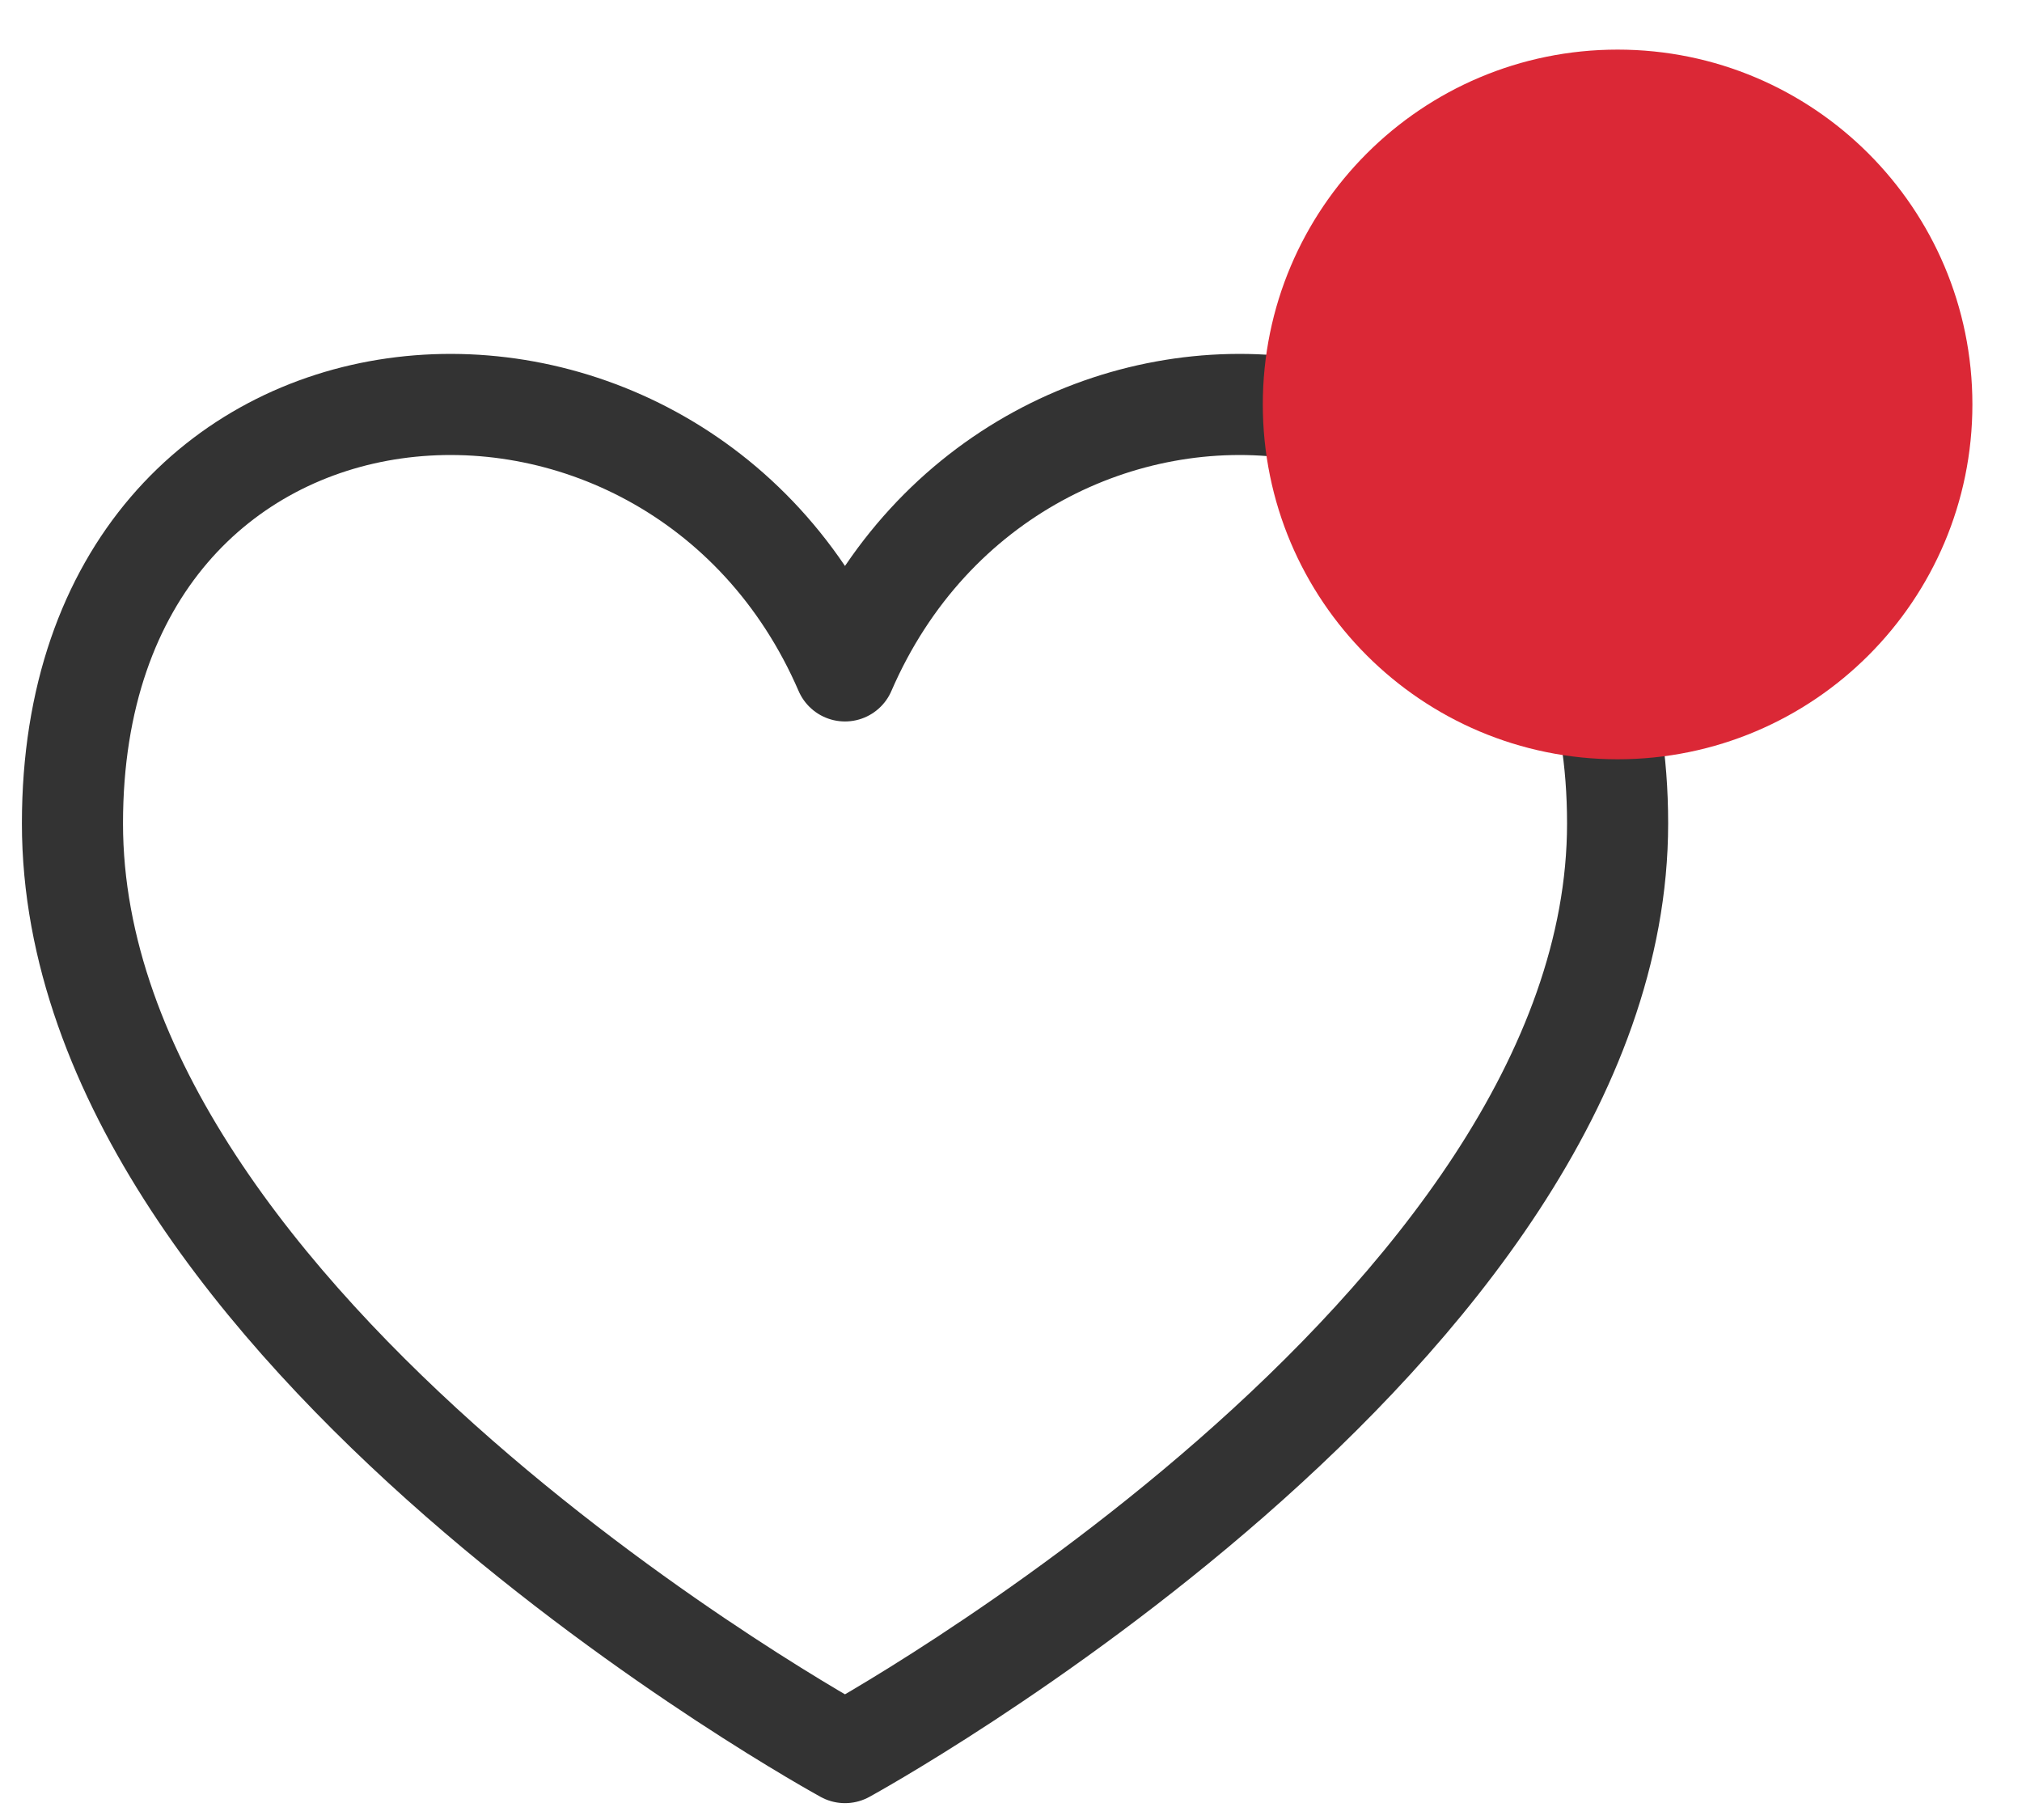
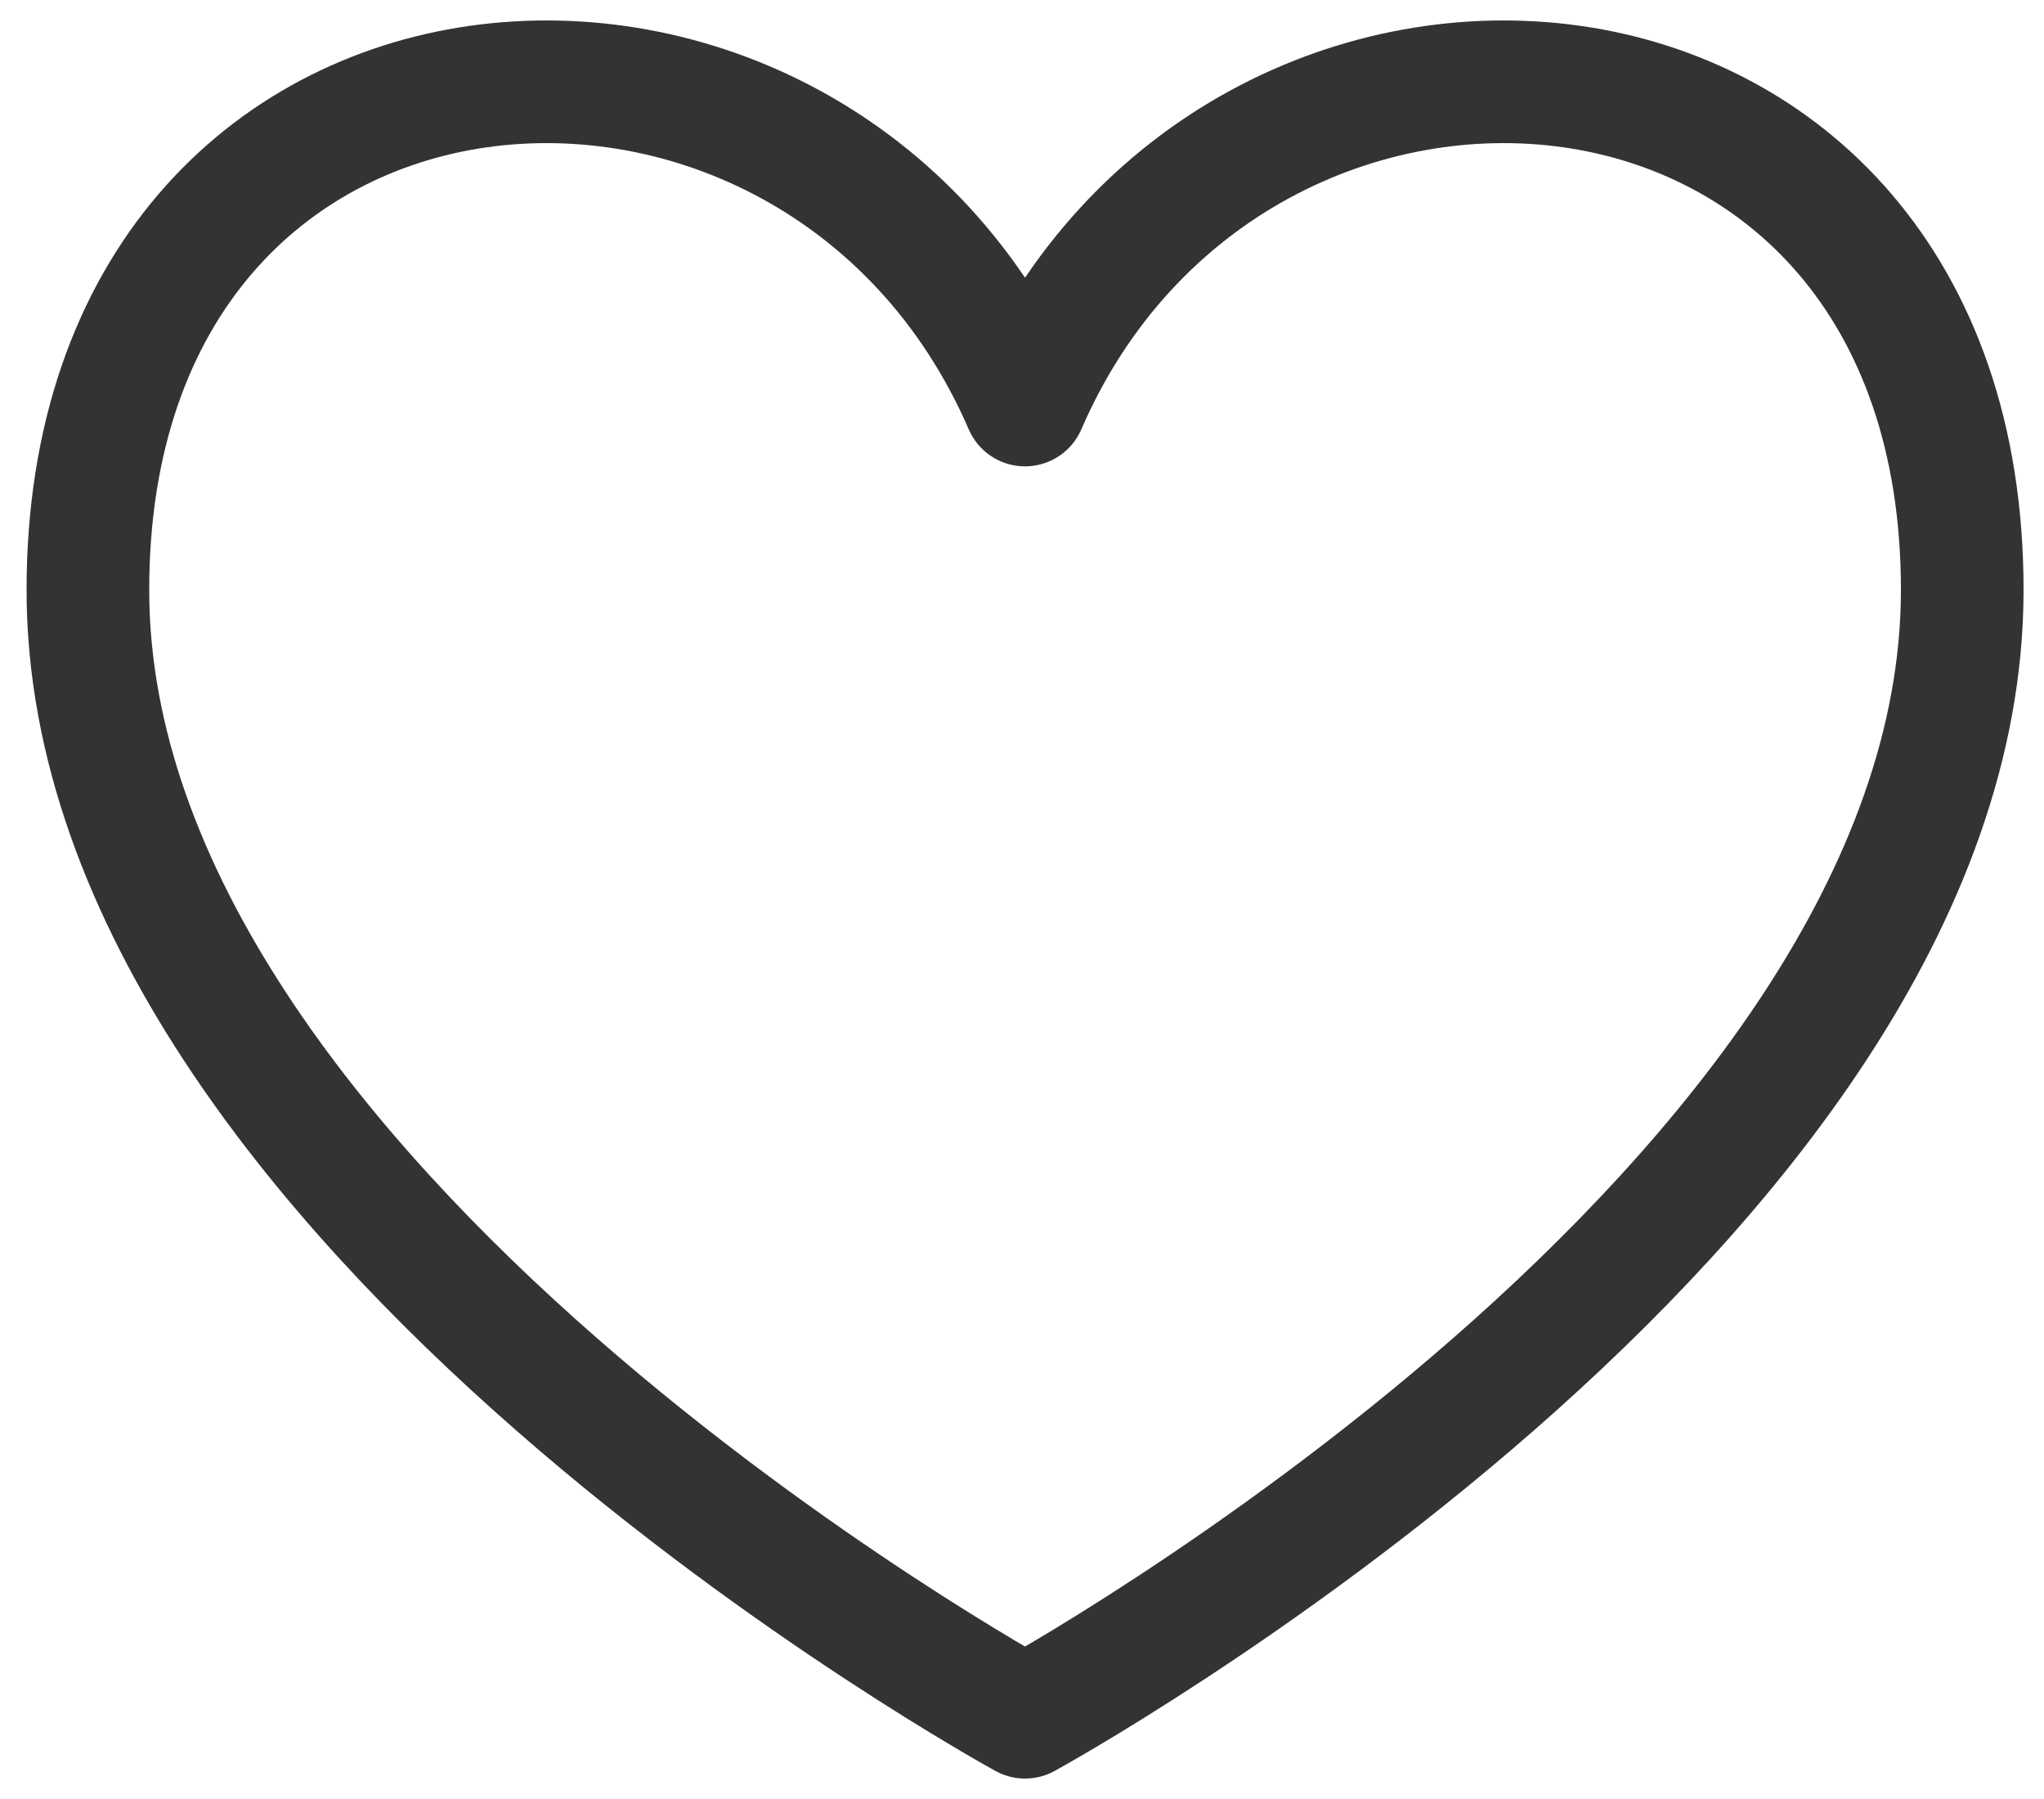
- <svg xmlns="http://www.w3.org/2000/svg" width="30" height="27" viewBox="0 0 30 27" fill="none">
-   <path d="M12.537 26C12.537 26 1.075 19.734 1.075 12.215C1.075 4.697 9.99 4.07 12.537 9.953C15.085 4.07 24 4.697 24 12.215C24 19.734 12.537 26 12.537 26Z" stroke="#333333" stroke-width="1.5" stroke-linecap="round" stroke-linejoin="round" />
-   <circle cx="24" cy="6" r="5.264" fill="#DB2836" />
+ <svg xmlns="http://www.w3.org/2000/svg" width="25" height="22" viewBox="0 0 25 22" fill="none">
+   <path d="M12.537 21C12.537 21 1.075 14.734 1.075 7.215C1.075 -0.303 9.99 -0.93 12.537 4.953C15.085 -0.93 24 -0.303 24 7.215C24 14.734 12.537 21 12.537 21Z" stroke="#333333" stroke-width="1.5" stroke-linecap="round" stroke-linejoin="round" />
</svg>
